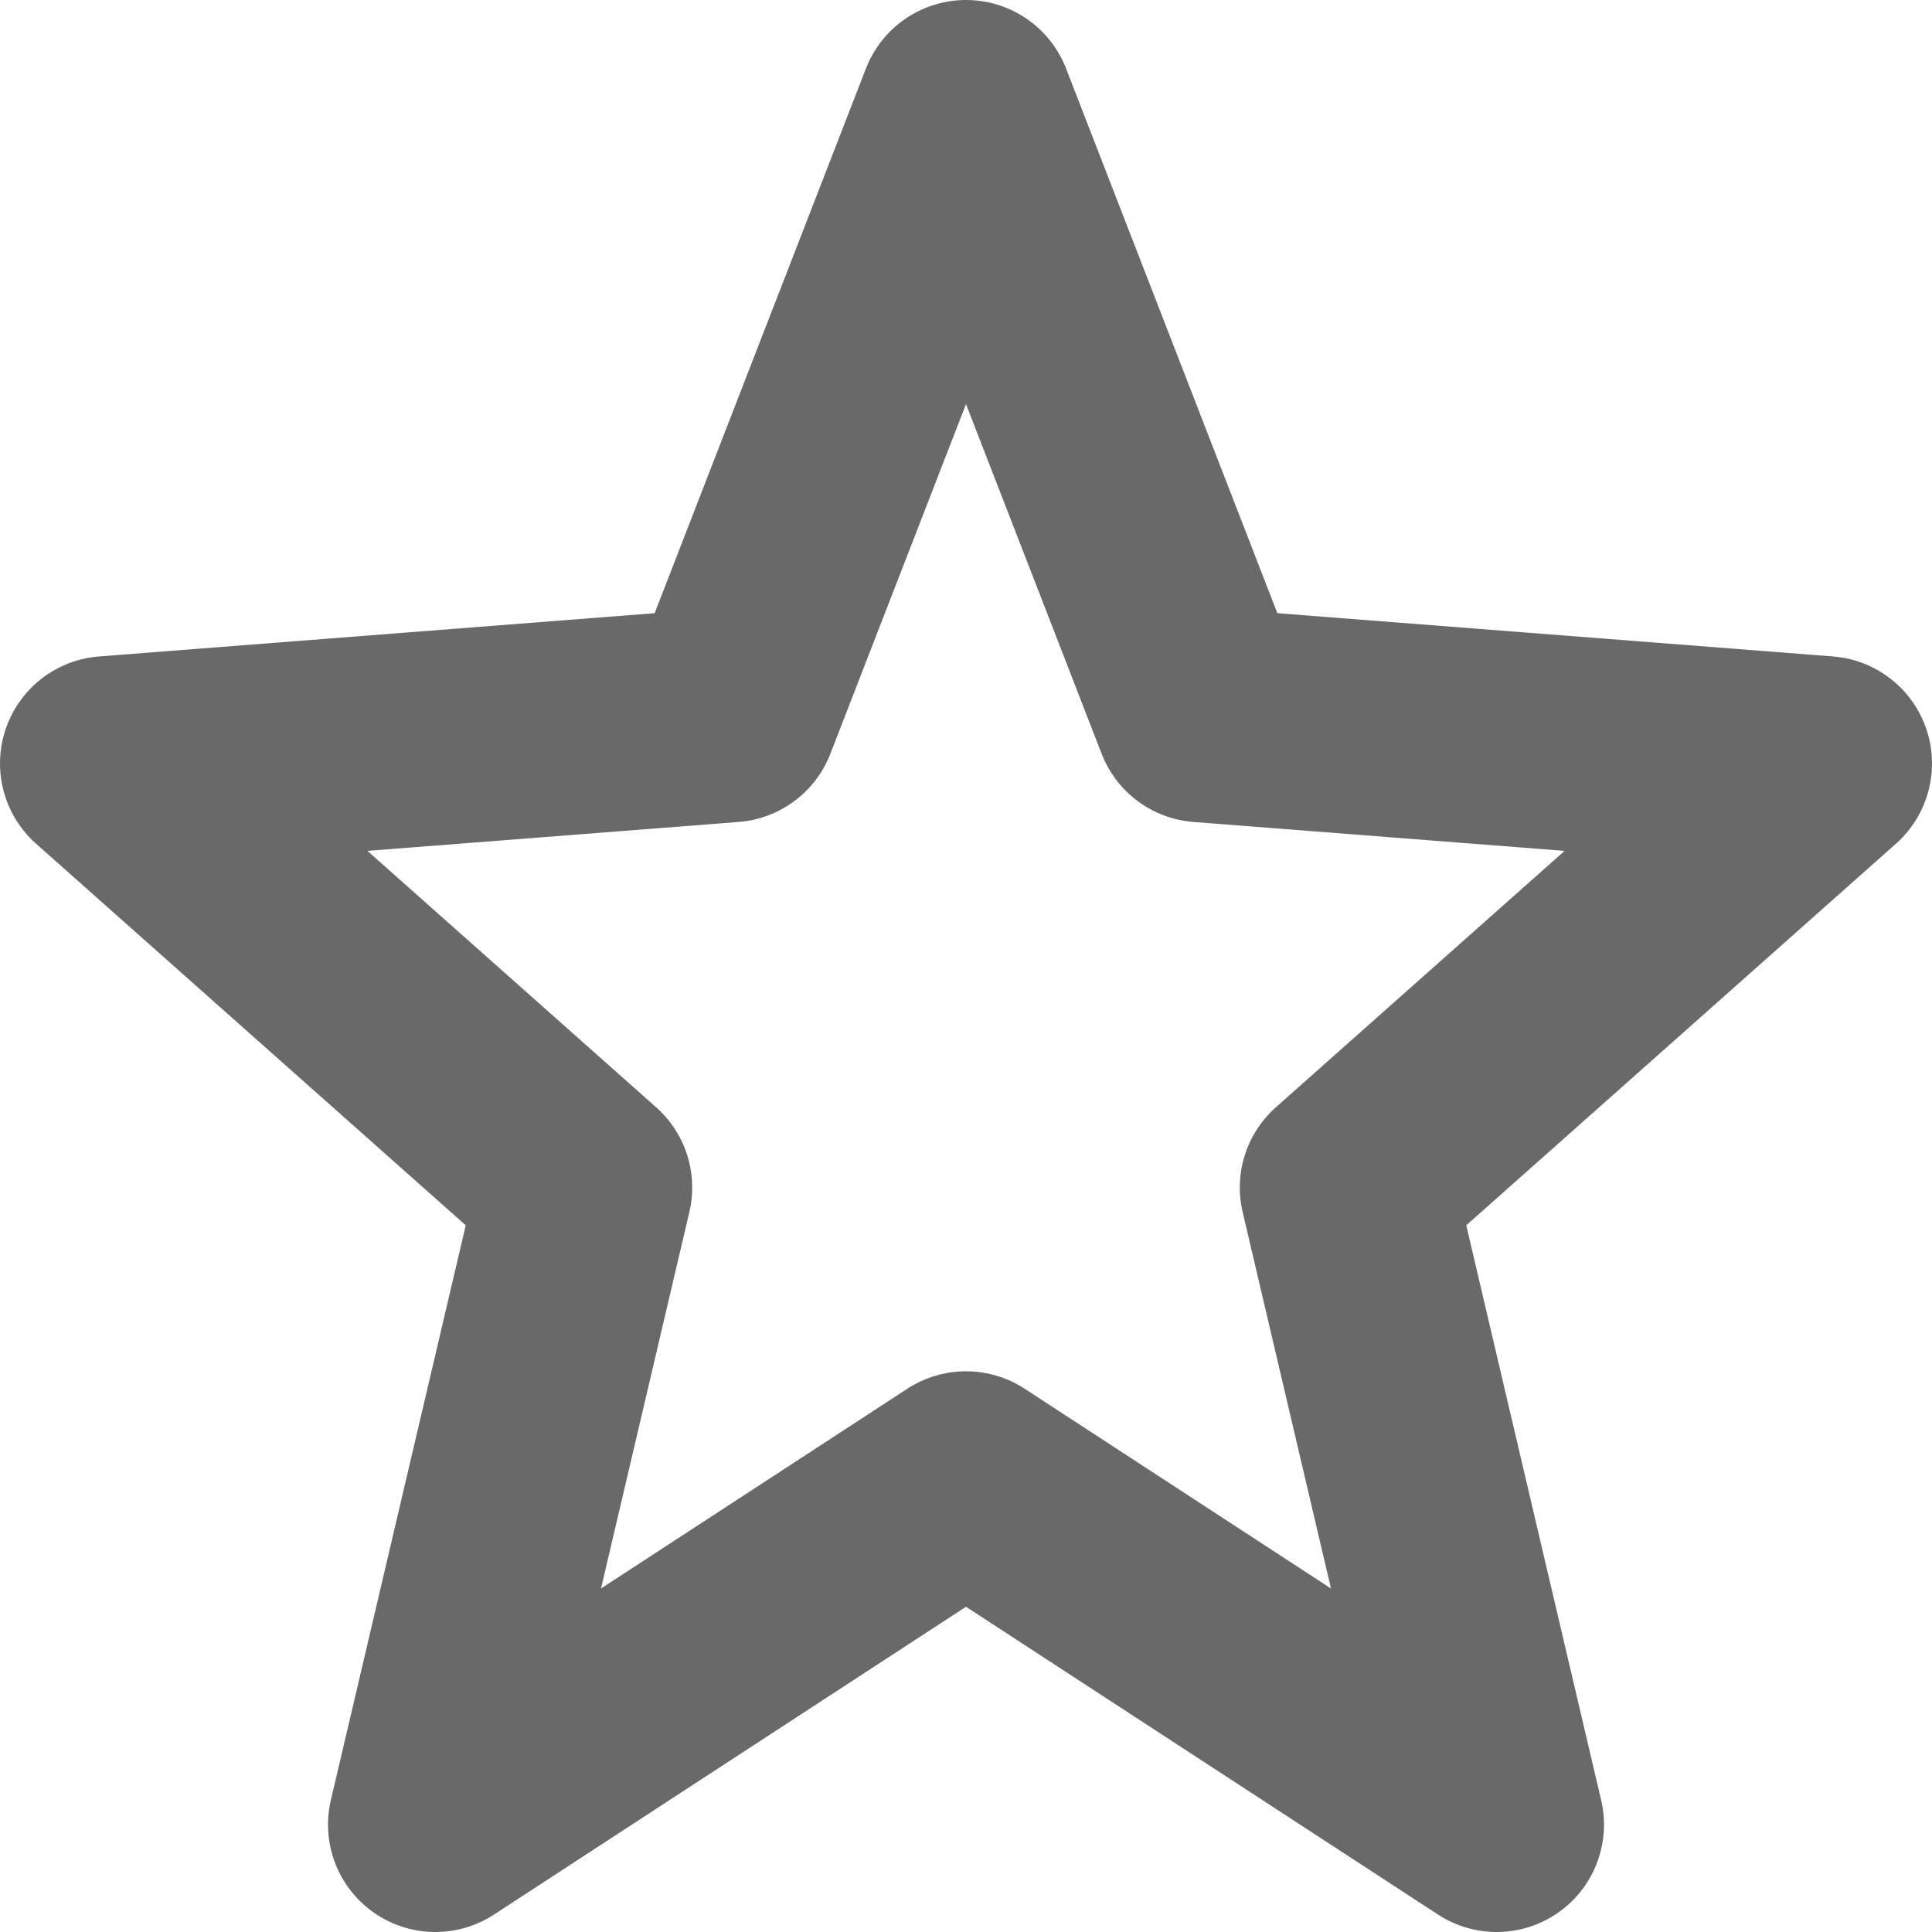
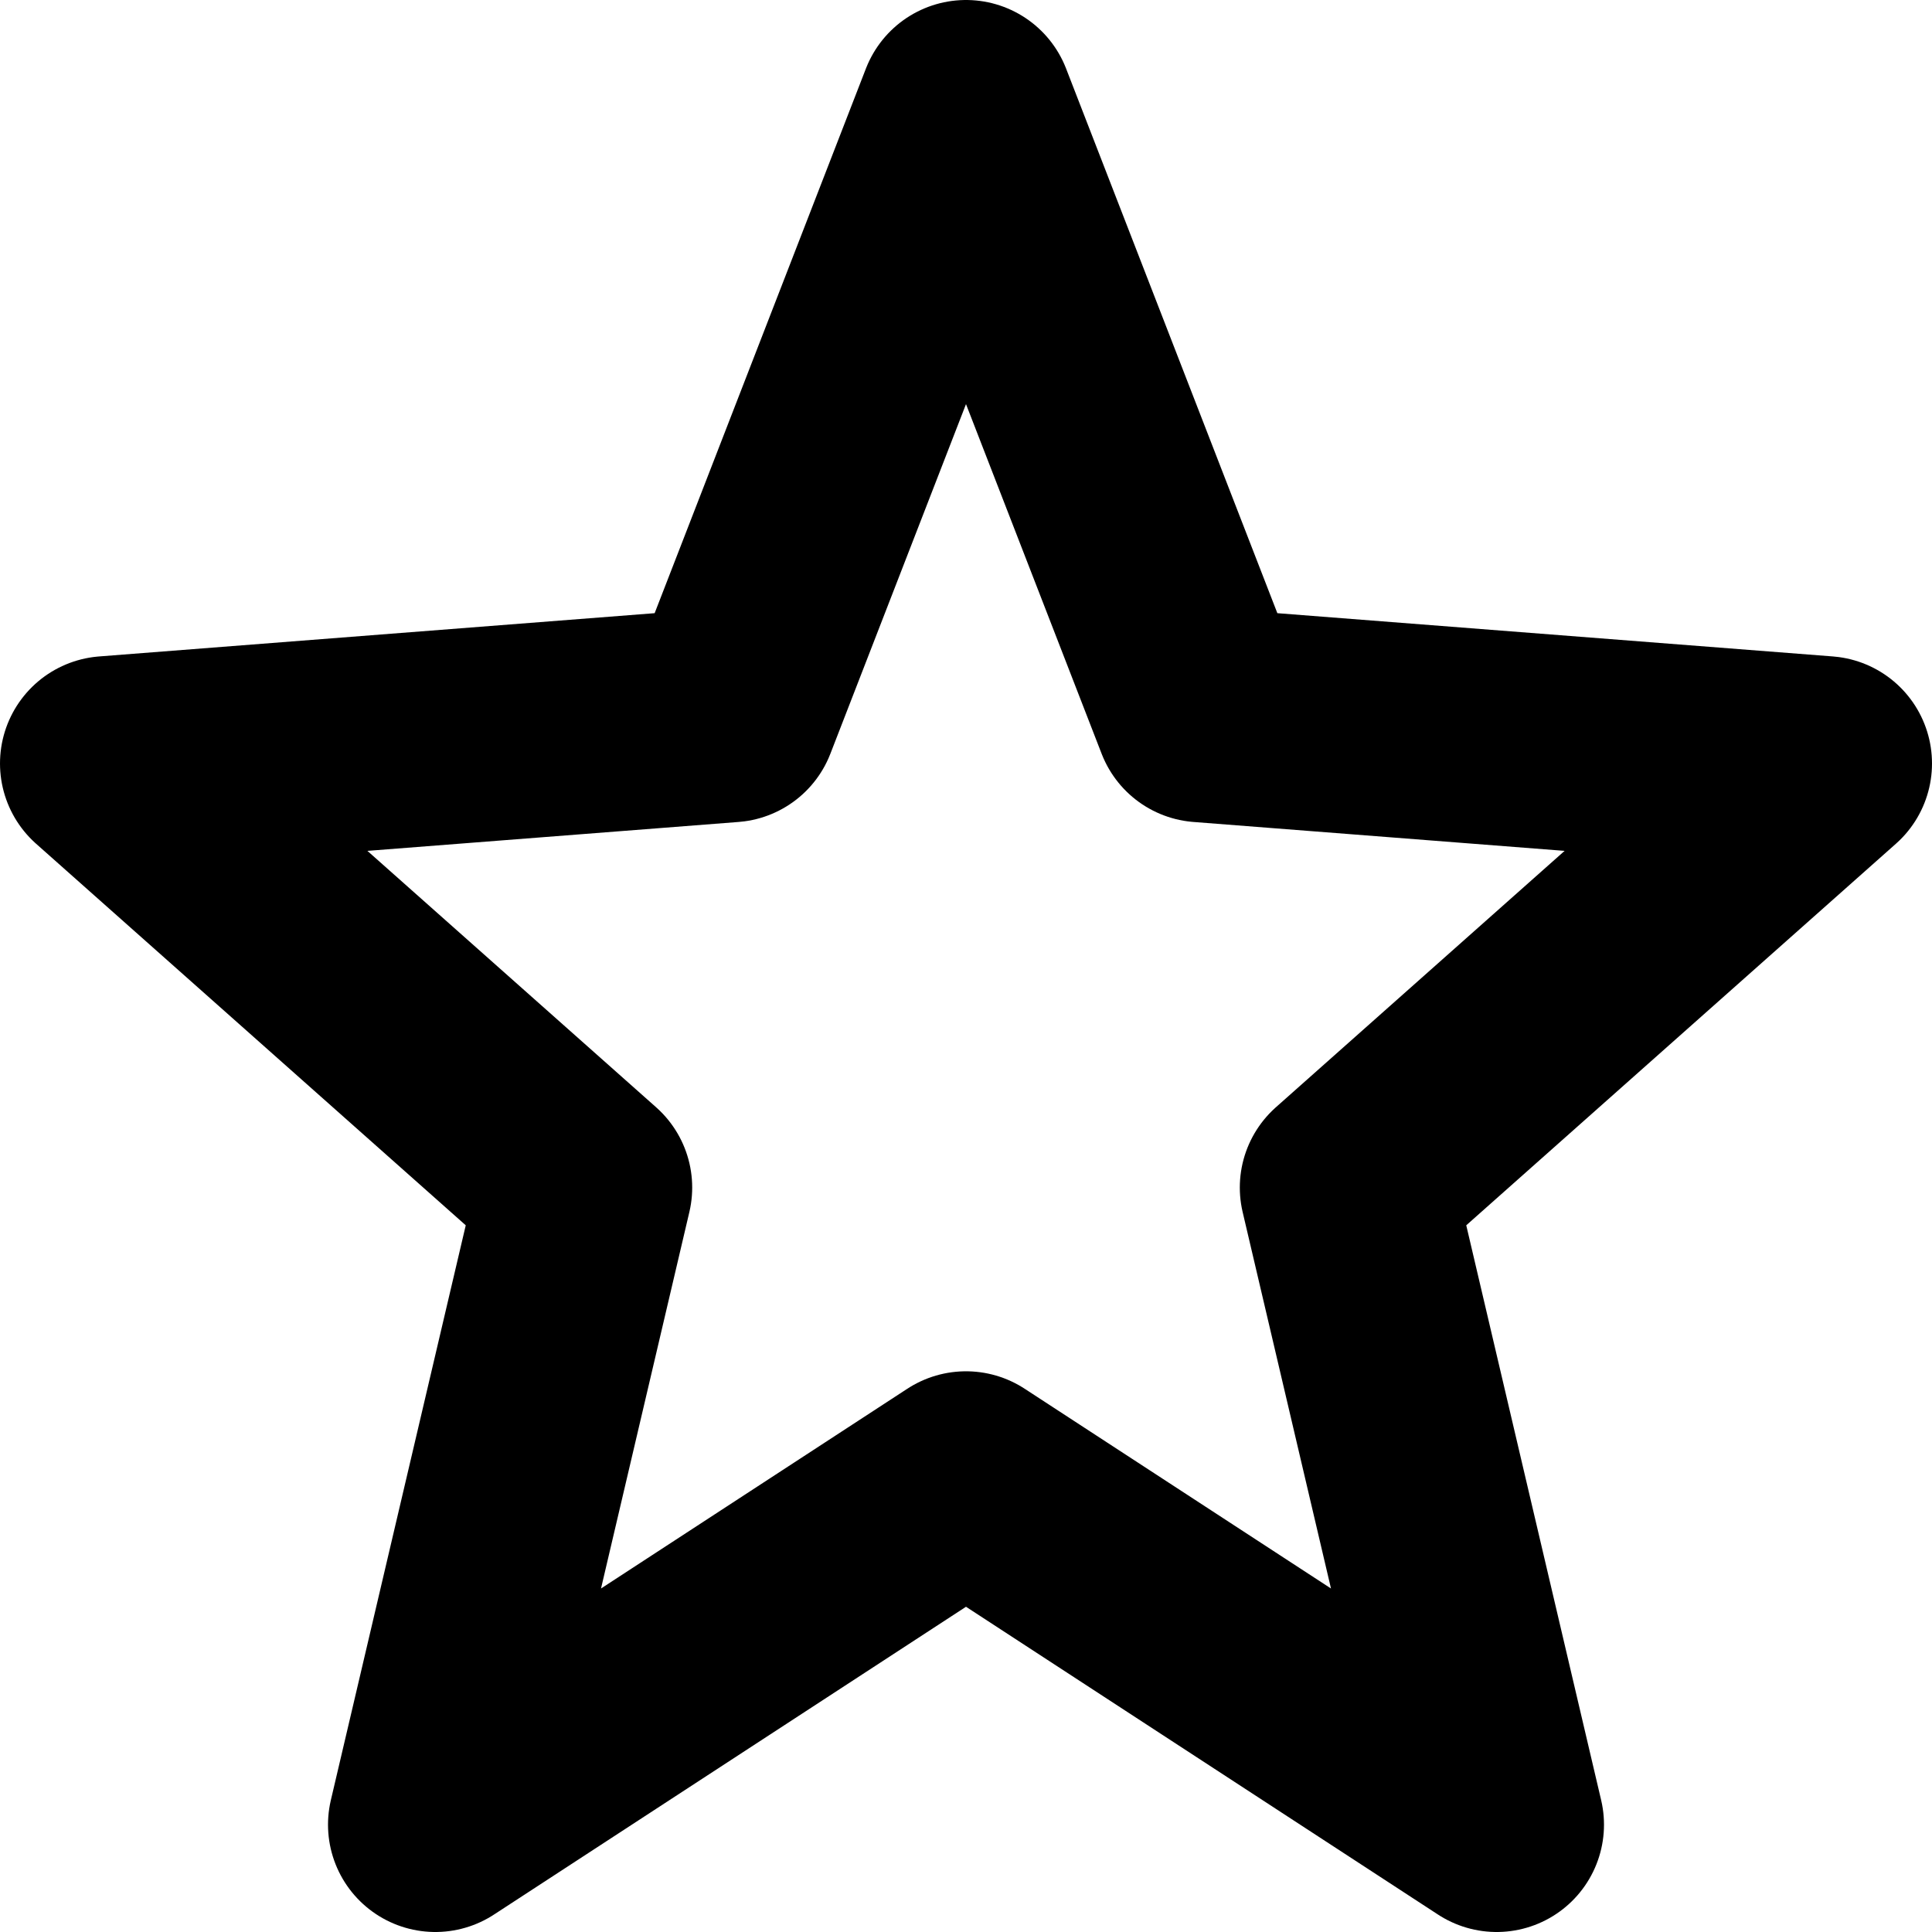
<svg xmlns="http://www.w3.org/2000/svg" width="18" height="18" viewBox="0 0 18 18" fill="none">
-   <path d="M9 1L6.804 6.661L1 7.113L5.449 11.064L4.056 17L9 13.776M9 1L11.196 6.661L17 7.113L12.551 11.064L13.944 17L9 13.776" stroke="#696969" stroke-width="2" stroke-linecap="round" stroke-linejoin="round" />
+   <path d="M9 1L6.804 6.661L1 7.113L5.449 11.064L4.056 17L9 13.776M9 1L11.196 6.661L17 7.113L12.551 11.064L13.944 17L9 13.776" stroke="currentColor" stroke-width="2" stroke-linecap="round" stroke-linejoin="round" />
</svg>
